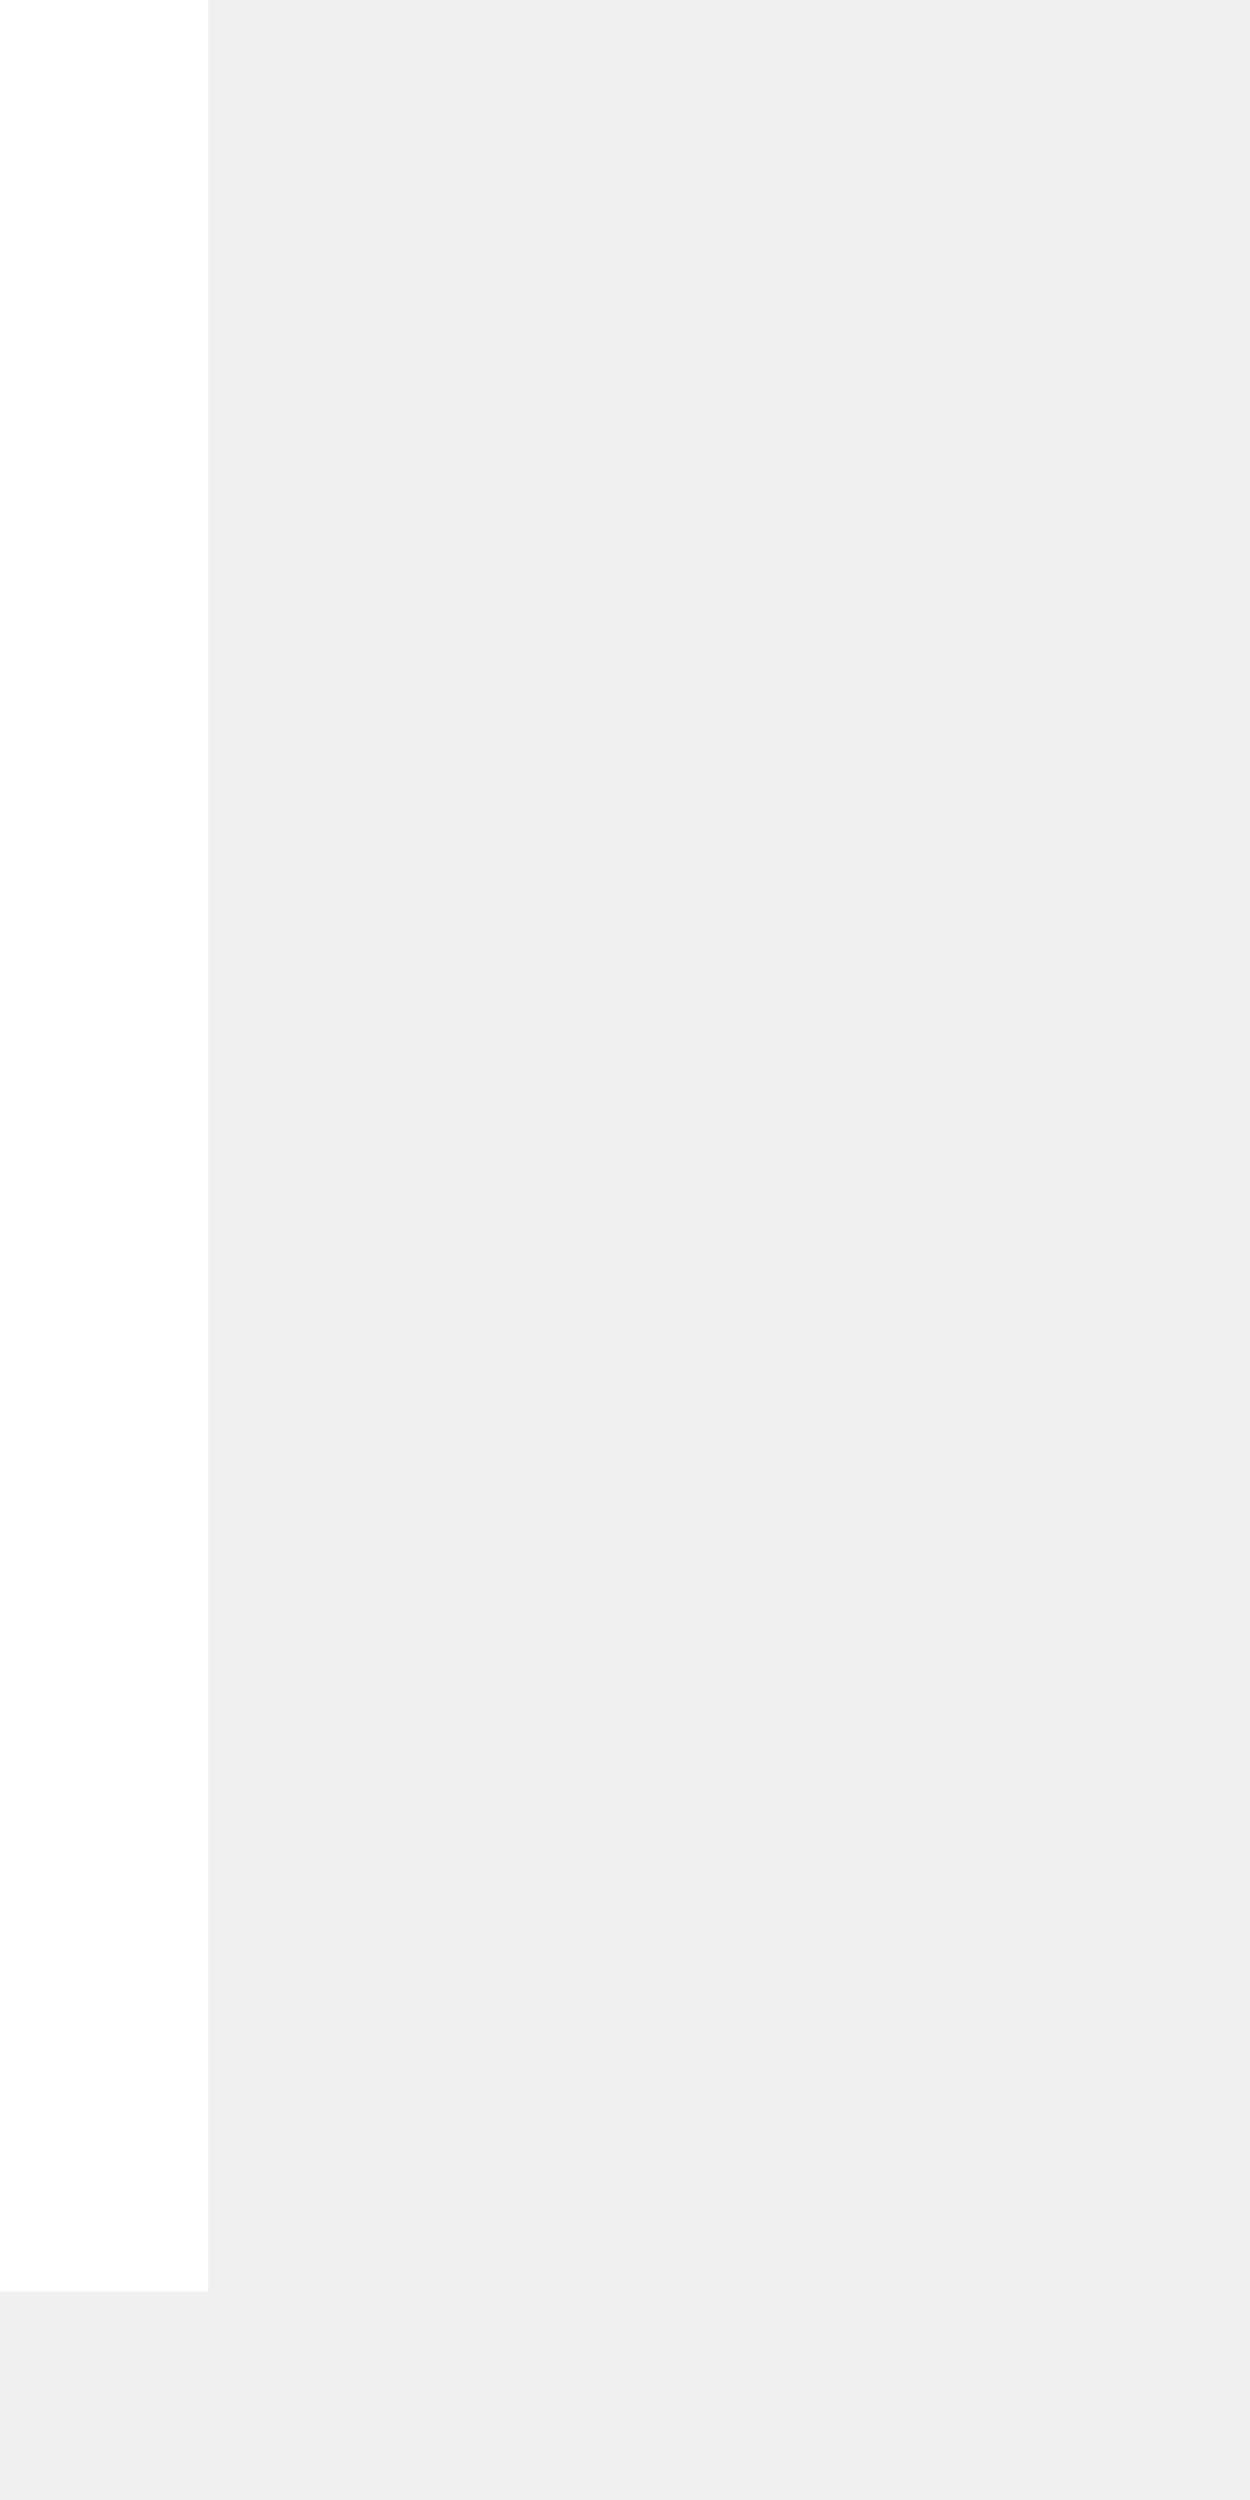
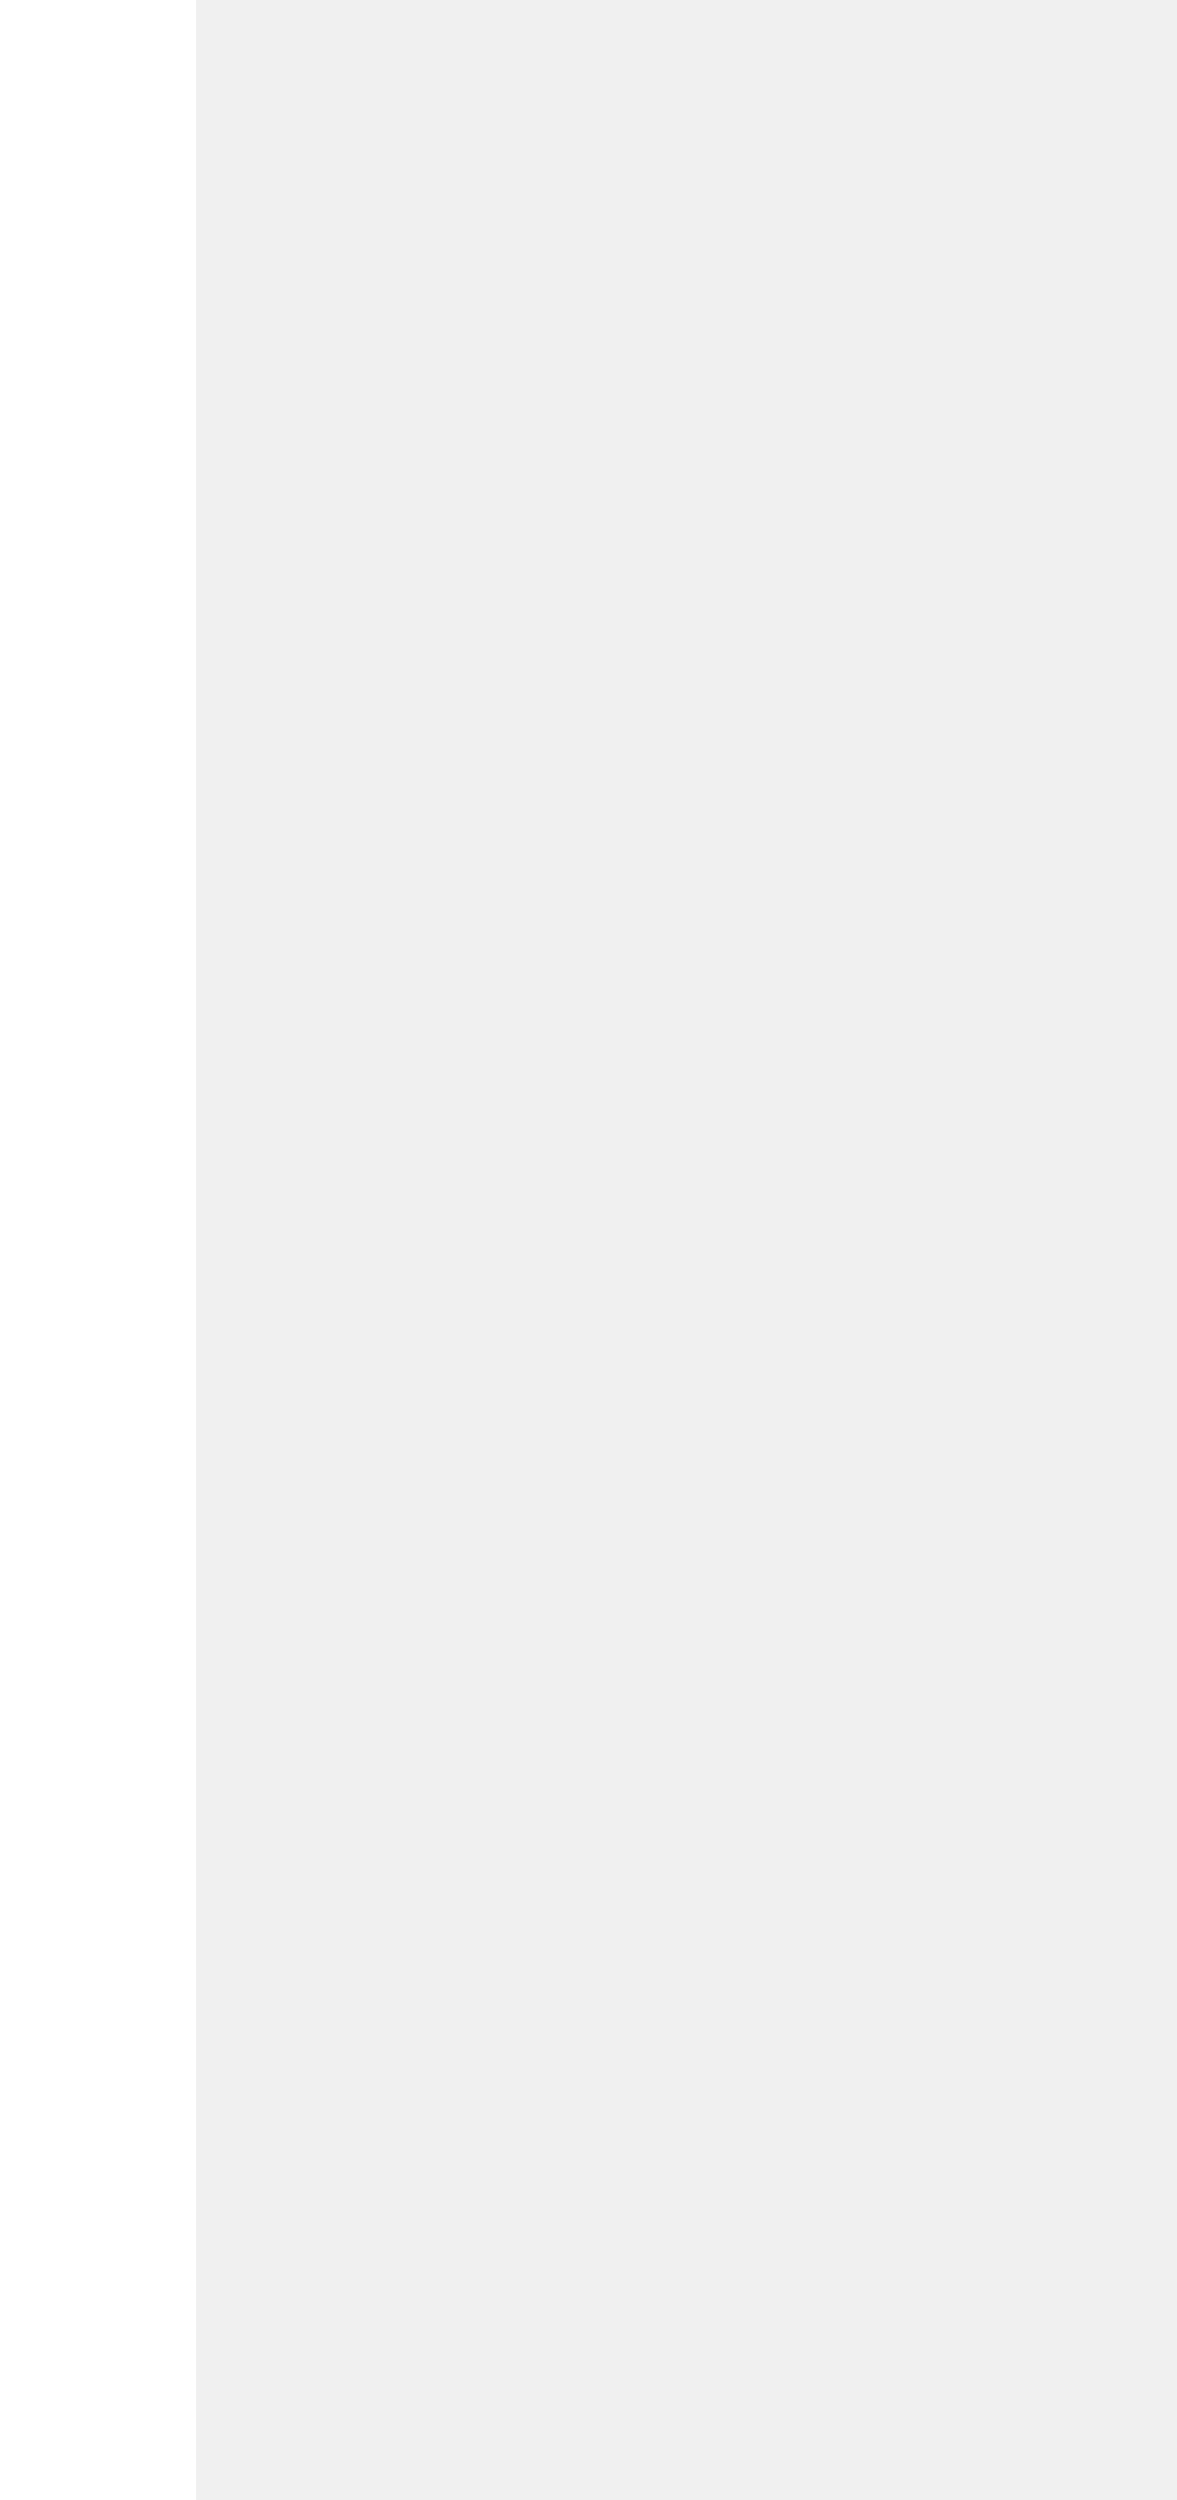
- <svg xmlns="http://www.w3.org/2000/svg" width="100%" height="100%" viewBox="0 0 48 96" version="1.1" xml:space="preserve" style="fill-rule:evenodd;clip-rule:evenodd;stroke-linejoin:round;stroke-miterlimit:1.414;">
-   <g id="lane-right">
-     <rect x="0" y="0" width="8" height="88" style="fill:white;" />
+ <svg xmlns="http://www.w3.org/2000/svg" width="100%" height="100%" viewBox="0 0 48 102" version="1.1" xml:space="preserve" style="fill-rule:evenodd;clip-rule:evenodd;stroke-linejoin:round;stroke-miterlimit:1.414;">
+   <g id="lane-left">
+     <rect x="0" y="0" width="8" height="102" style="fill:white;" />
  </g>
</svg>
